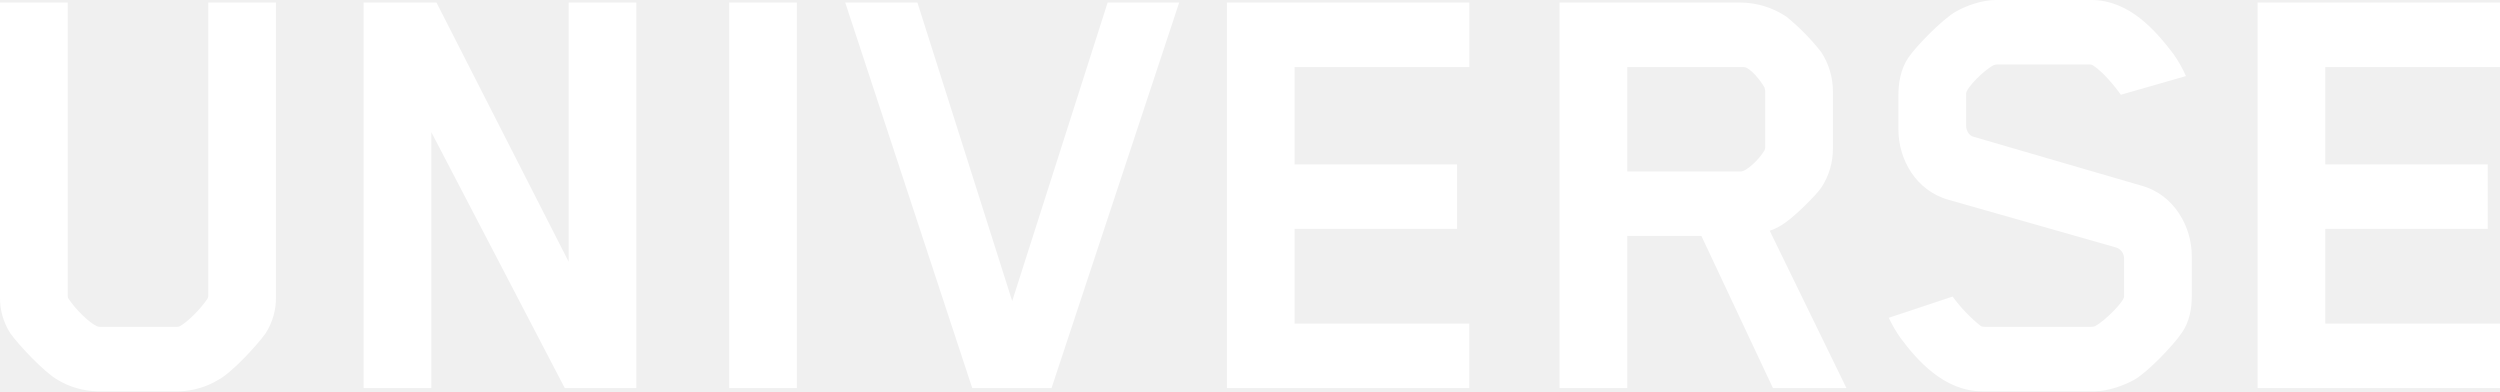
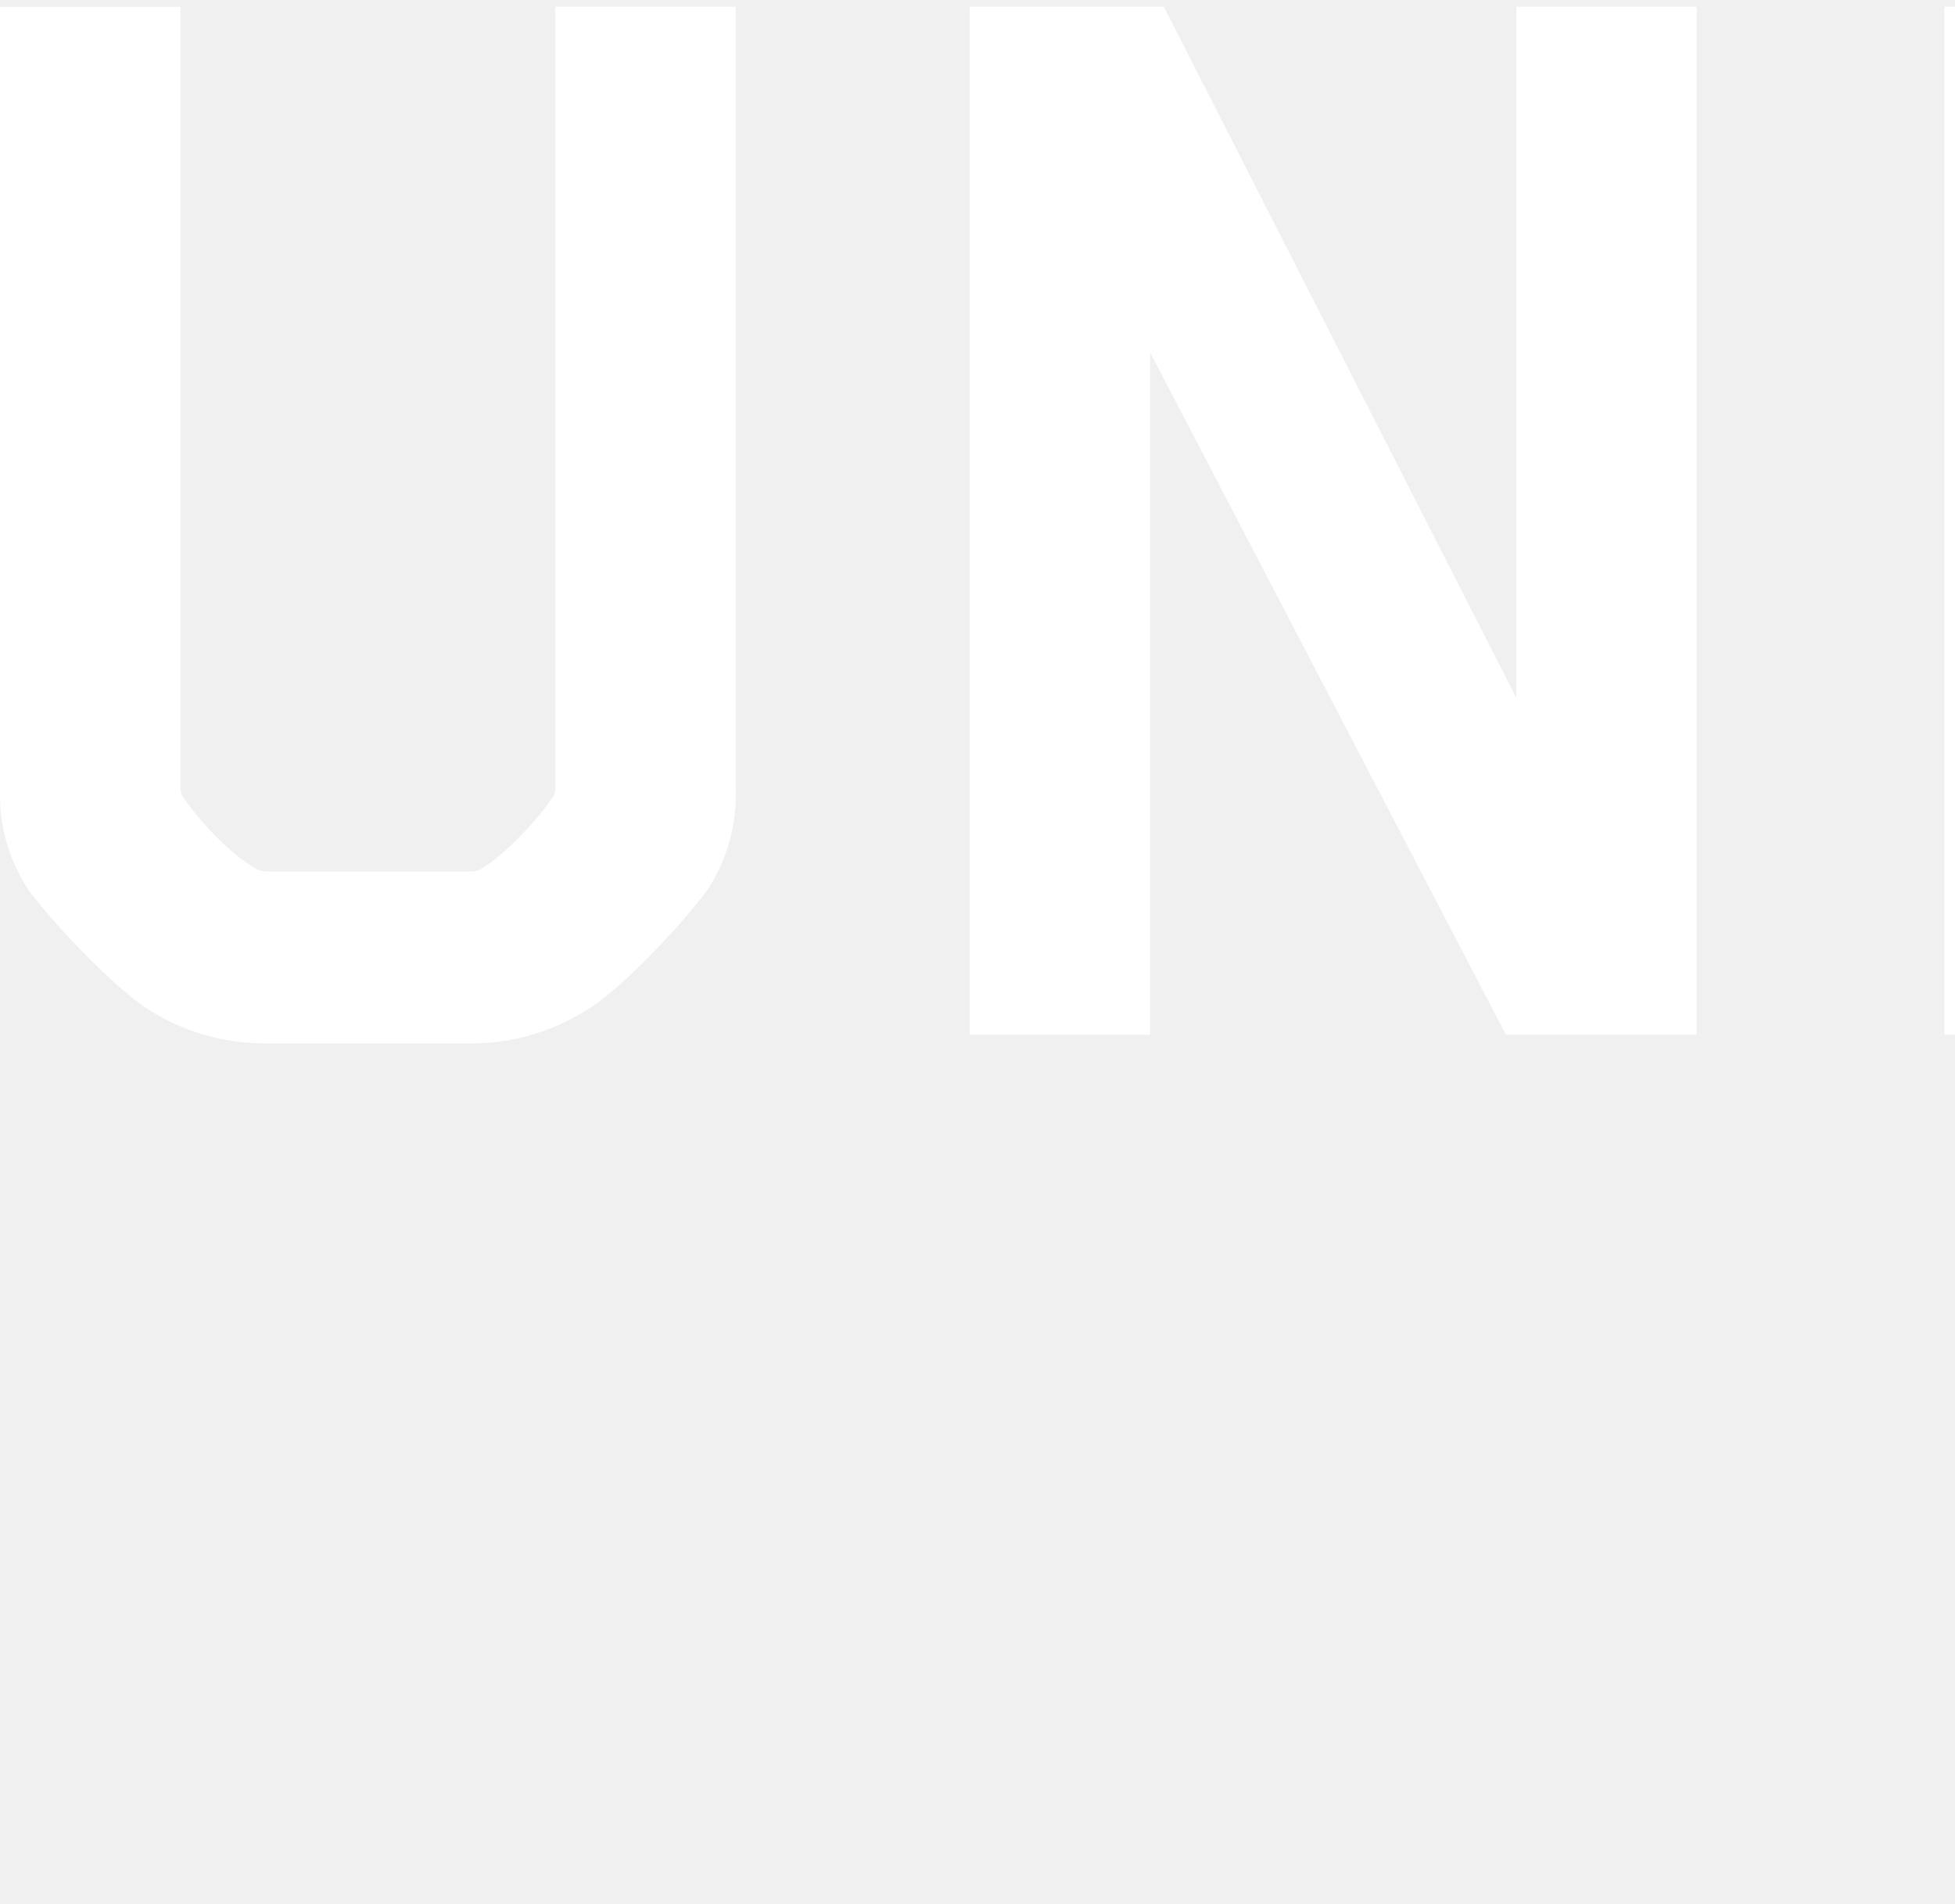
- <svg xmlns="http://www.w3.org/2000/svg" width="170.488" height="26.686">
+ <svg xmlns="http://www.w3.org/2000/svg" width="50" height="48.684">
  <path d="M14.202 20.179a.436.436 0 0 1-.044.176c-.527.791-1.407 1.627-1.89 1.89a.478.478 0 0 1-.22.044H6.816a.589.589 0 0 1-.22-.044c-.528-.263-1.407-1.099-1.934-1.89-.044-.044-.044-.22-.044-.22V.175H0v20.048c-.021.887.224 1.76.704 2.506.527.747 2.286 2.638 3.21 3.165.823.498 1.763.77 2.725.792h5.584a5.474 5.474 0 0 0 2.682-.792c.966-.527 2.682-2.418 3.21-3.165.479-.746.724-1.62.703-2.506V.174h-4.617V20.18Zm29.193 6.287V.174h-4.616v17.674L29.766.174h-4.968v26.292h4.616V9.012l9.101 17.454h4.88ZM54.342.174h-4.616v26.292h4.616V.174Zm26.073 0h-4.88l-6.508 20.357L62.564.174H57.64l8.662 26.292h5.407L80.415.174Zm19.784 26.292v-4.397H88.284v-6.463h11.08V11.21h-11.08V4.572H100.2V.174H83.67v26.292h16.53Zm24.797-16.355V6.24a4.898 4.898 0 0 0-.792-2.681c-.7-.891-1.496-1.702-2.374-2.418a5.681 5.681 0 0 0-3.121-.967h-12.355v26.29h4.617V16.09h5.056l4.88 10.376h5.012l-5.232-10.728a4.13 4.13 0 0 0 1.144-.616c.616-.44 1.979-1.758 2.375-2.33a4.793 4.793 0 0 0 .79-2.68m-4.617-.044a.457.457 0 0 1-.044.176c-.351.615-1.23 1.45-1.626 1.45h-7.738V4.573h7.958c.44.044 1.143.923 1.406 1.407.031.1.046.203.044.308v3.78Zm29.09 10.156v-2.77c0-1.978-1.188-4.177-3.43-4.792l-11.475-3.342c-.22-.044-.483-.351-.483-.747V6.374c0-.352 1.187-1.583 1.89-1.935a.638.638 0 0 1 .264-.044h6.2c.219 0 .263.044.263.044.923.572 1.934 2.023 1.934 2.023l4.44-1.275a8.338 8.338 0 0 0-.879-1.539C147.05 2.154 145.248 0 142.61 0h-6.507c-.966 0-2.022.396-2.726.791-.923.528-2.726 2.375-3.254 3.166-.528.791-.66 1.758-.66 2.506v2.373c0 2.022 1.188 4.176 3.43 4.792l11.431 3.254a.79.79 0 0 1 .528.747v2.594c0 .351-1.32 1.67-1.979 2.022a.638.638 0 0 1-.264.044h-7.21a.76.76 0 0 1-.307-.044 10.693 10.693 0 0 1-1.935-2.022l-4.352 1.45c.225.477.49.933.792 1.364 1.143 1.538 2.99 3.648 5.583 3.648h7.65c.923 0 2.022-.396 2.725-.791.924-.528 2.682-2.375 3.21-3.166.573-.79.703-1.758.703-2.505Zm21.019 6.243V22.07h-11.915v-6.463h11.08V11.21h-11.08V4.572h11.915V.174h-16.531v26.292h16.53Z" fill="#fff" fill-rule="evenodd" data-name="Path 1795" />
</svg>
